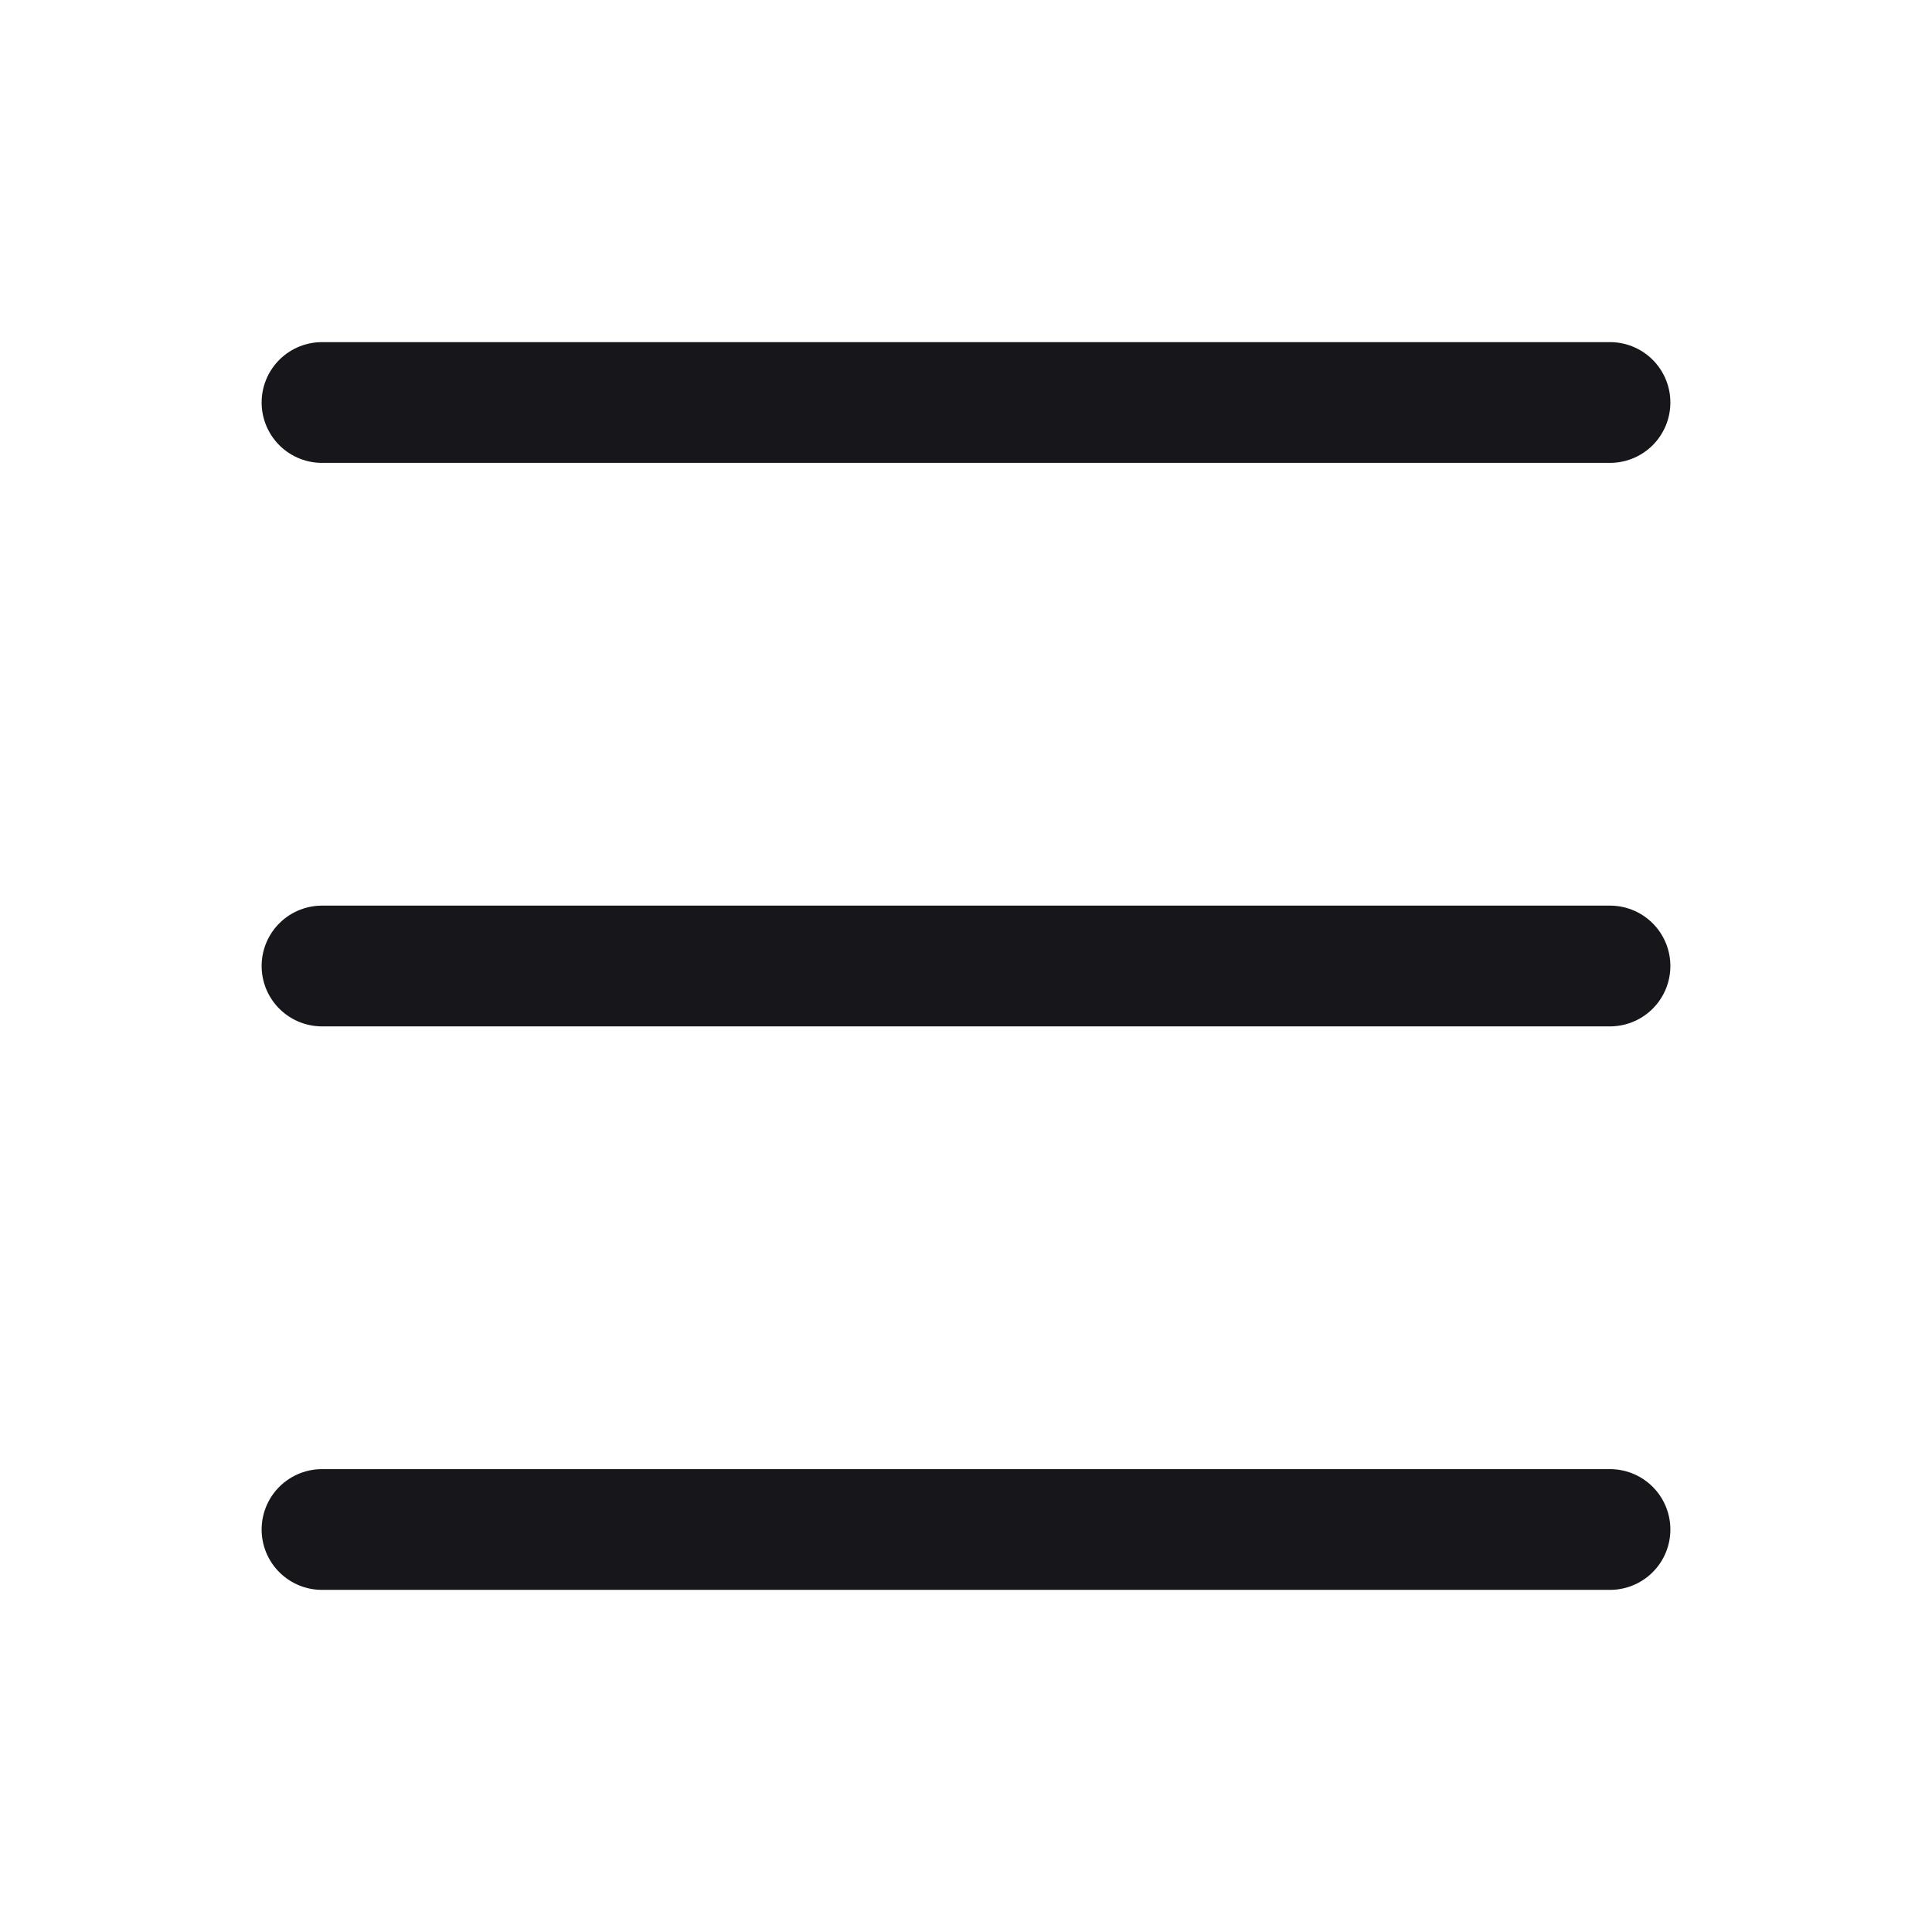
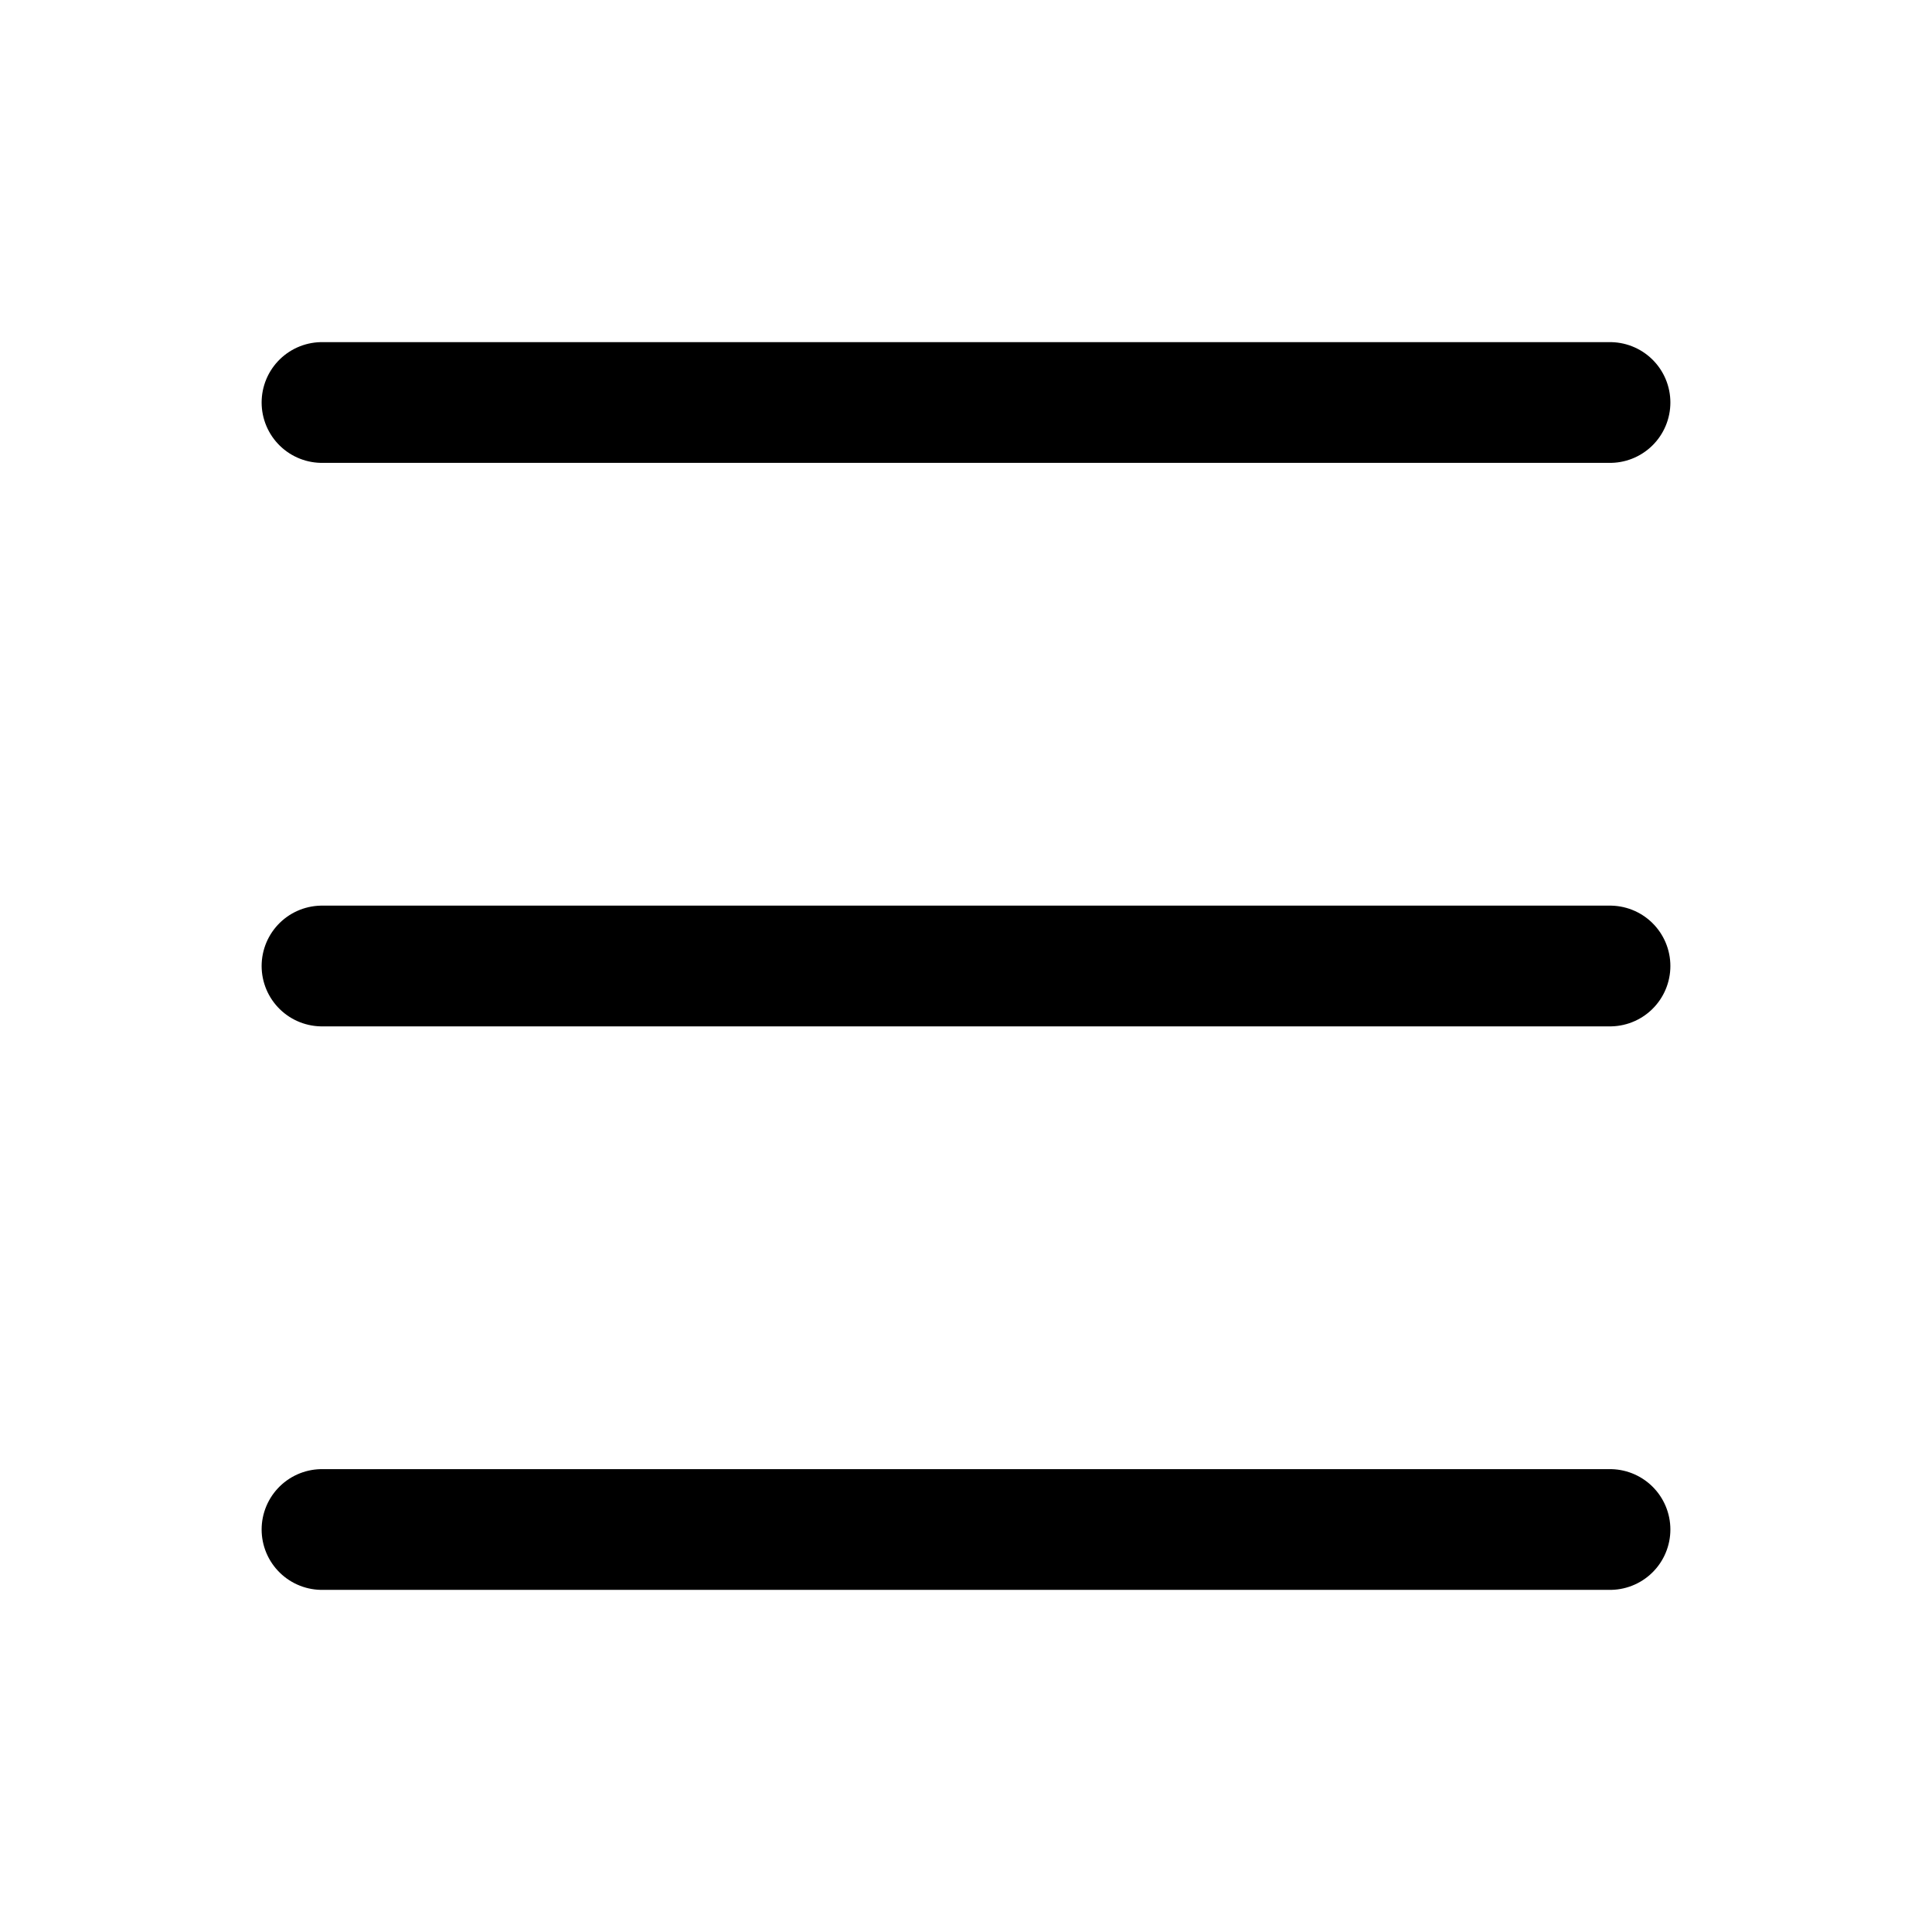
<svg xmlns="http://www.w3.org/2000/svg" width="24" height="24" viewBox="0 0 24 24" fill="none">
-   <path d="M4 5H20" stroke="#17171B" stroke-width="1.5" stroke-linecap="round" />
-   <path d="M4 12H20" stroke="#17171B" stroke-width="1.5" stroke-linecap="round" />
-   <path d="M4 19H20" stroke="#17171B" stroke-width="1.5" stroke-linecap="round" />
+   <path d="M4 5H20" stroke="currentColor" stroke-width="1.5" stroke-linecap="round" />
+   <path d="M4 12H20" stroke="currentColor" stroke-width="1.5" stroke-linecap="round" />
+   <path d="M4 19H20" stroke="currentColor" stroke-width="1.5" stroke-linecap="round" />
</svg>
